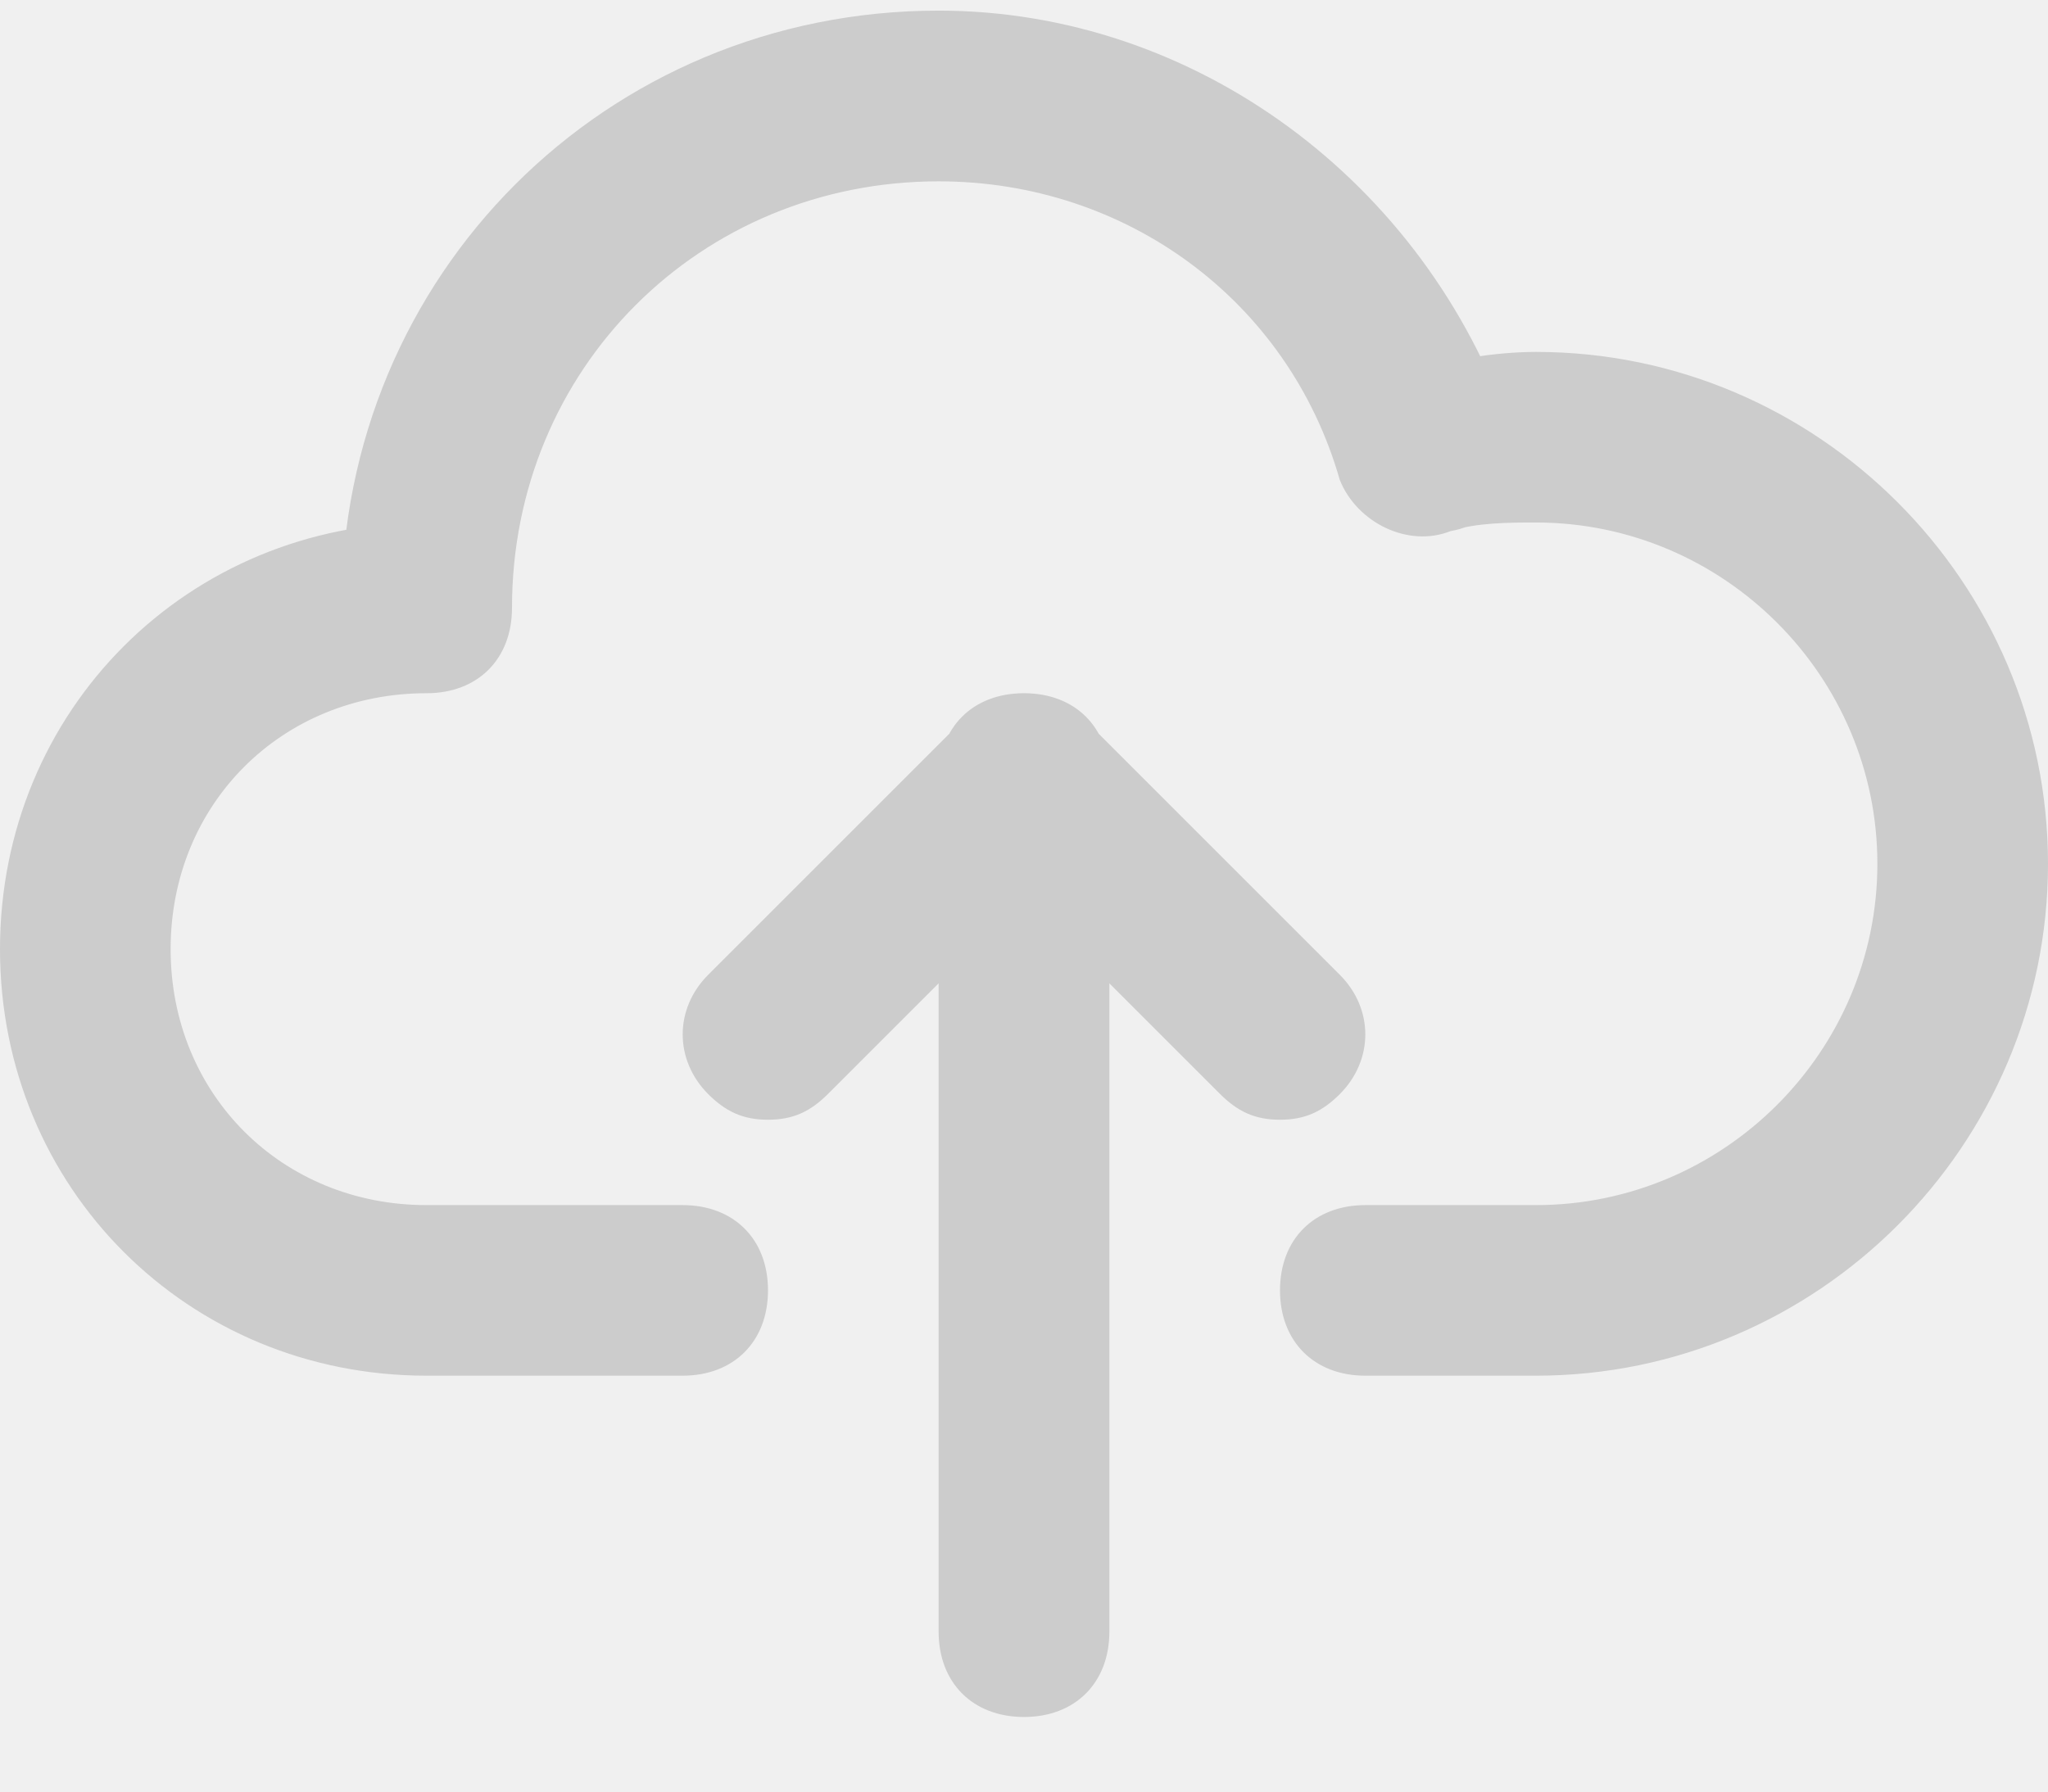
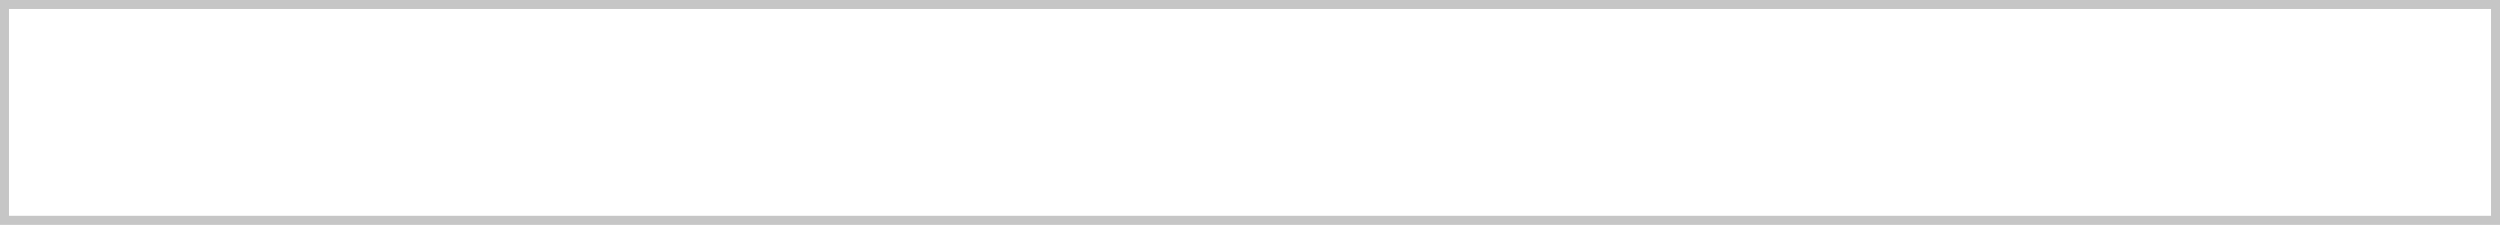
- <svg xmlns="http://www.w3.org/2000/svg" version="1.1" width="16px" height="14px">
-   <g transform="matrix(1 0 0 1 -227 -968 )">
-     <path d="M 4 4.75  C 4 5.15  3.733 5.417  3.333 5.417  C 2.933 5.417  2.667 5.15  2.667 4.75  C 2.667 2.15  4.733 0.083  7.333 0.083  C 9.333 0.083  11.133 1.417  11.8 3.35  C 11.867 3.683  11.733 4.083  11.333 4.15  C 11 4.283  10.6 4.083  10.467 3.75  C 10.067 2.35  8.8 1.417  7.333 1.417  C 5.467 1.417  4 2.883  4 4.75  Z M 16 6.75  C 16 8.95  14.2 10.75  12 10.75  C 11.6 10.75  11.333 10.483  11.333 10.083  C 11.333 9.683  11.6 9.417  12 9.417  C 13.467 9.417  14.667 8.217  14.667 6.75  C 14.667 5.283  13.467 4.083  12 4.083  C 11.8 4.083  11.533 4.083  11.333 4.15  C 11 4.217  10.6 4.017  10.533 3.683  C 10.467 3.35  10.667 2.95  11 2.883  C 11.333 2.817  11.667 2.75  12 2.75  C 14.2 2.75  16 4.55  16 6.75  Z M 6 10.083  C 6 10.483  5.733 10.75  5.333 10.75  L 3.333 10.75  C 2.933 10.75  2.667 10.483  2.667 10.083  C 2.667 9.683  2.933 9.417  3.333 9.417  L 5.333 9.417  C 5.733 9.417  6 9.683  6 10.083  Z M 12.667 10.083  C 12.667 10.483  12.4 10.75  12 10.75  L 10.667 10.75  C 10.267 10.75  10 10.483  10 10.083  C 10 9.683  10.267 9.417  10.667 9.417  L 12 9.417  C 12.4 9.417  12.667 9.683  12.667 10.083  Z M 4 10.083  C 4 10.483  3.733 10.75  3.333 10.75  C 1.467 10.75  0 9.283  0 7.417  C 0 5.55  1.467 4.083  3.333 4.083  C 3.733 4.083  4 4.35  4 4.75  C 4 5.15  3.733 5.417  3.333 5.417  C 2.2 5.417  1.333 6.283  1.333 7.417  C 1.333 8.55  2.2 9.417  3.333 9.417  C 3.733 9.417  4 9.683  4 10.083  Z M 8.667 12.75  C 8.667 13.15  8.4 13.417  8 13.417  C 7.6 13.417  7.333 13.15  7.333 12.75  L 7.333 6.083  C 7.333 5.683  7.6 5.417  8 5.417  C 8.4 5.417  8.667 5.683  8.667 6.083  L 8.667 12.75  Z M 6.467 8.55  C 6.333 8.683  6.2 8.75  6 8.75  C 5.8 8.75  5.667 8.683  5.533 8.55  C 5.267 8.283  5.267 7.883  5.533 7.617  L 7.533 5.617  C 7.8 5.35  8.2 5.35  8.467 5.617  C 8.733 5.883  8.733 6.283  8.467 6.55  L 6.467 8.55  Z M 10.467 8.55  C 10.333 8.683  10.2 8.75  10 8.75  C 9.8 8.75  9.667 8.683  9.533 8.55  L 7.533 6.55  C 7.267 6.283  7.267 5.883  7.533 5.617  C 7.8 5.35  8.2 5.35  8.467 5.617  L 10.467 7.617  C 10.733 7.883  10.733 8.283  10.467 8.55  Z " fill-rule="nonzero" fill="#cccccc" stroke="none" transform="matrix(1 0 0 1 227 968 )" />
-   </g>
+ <svg xmlns="http://www.w3.org/2000/svg" version="1.1" width="278px" height="25px" viewBox="229 368  278 25">
+   <path d="M 230 369  L 506 369  L 506 392  L 230 392  L 230 369  Z " fill-rule="nonzero" fill="#ffffff" stroke="none" />
+   <path d="M 229.5 368.5  L 506.5 368.5  L 506.5 392.5  L 229.5 392.5  L 229.5 368.5  Z " stroke-width="1" stroke="#aaaaaa" fill="none" stroke-opacity="0.604" />
</svg>
